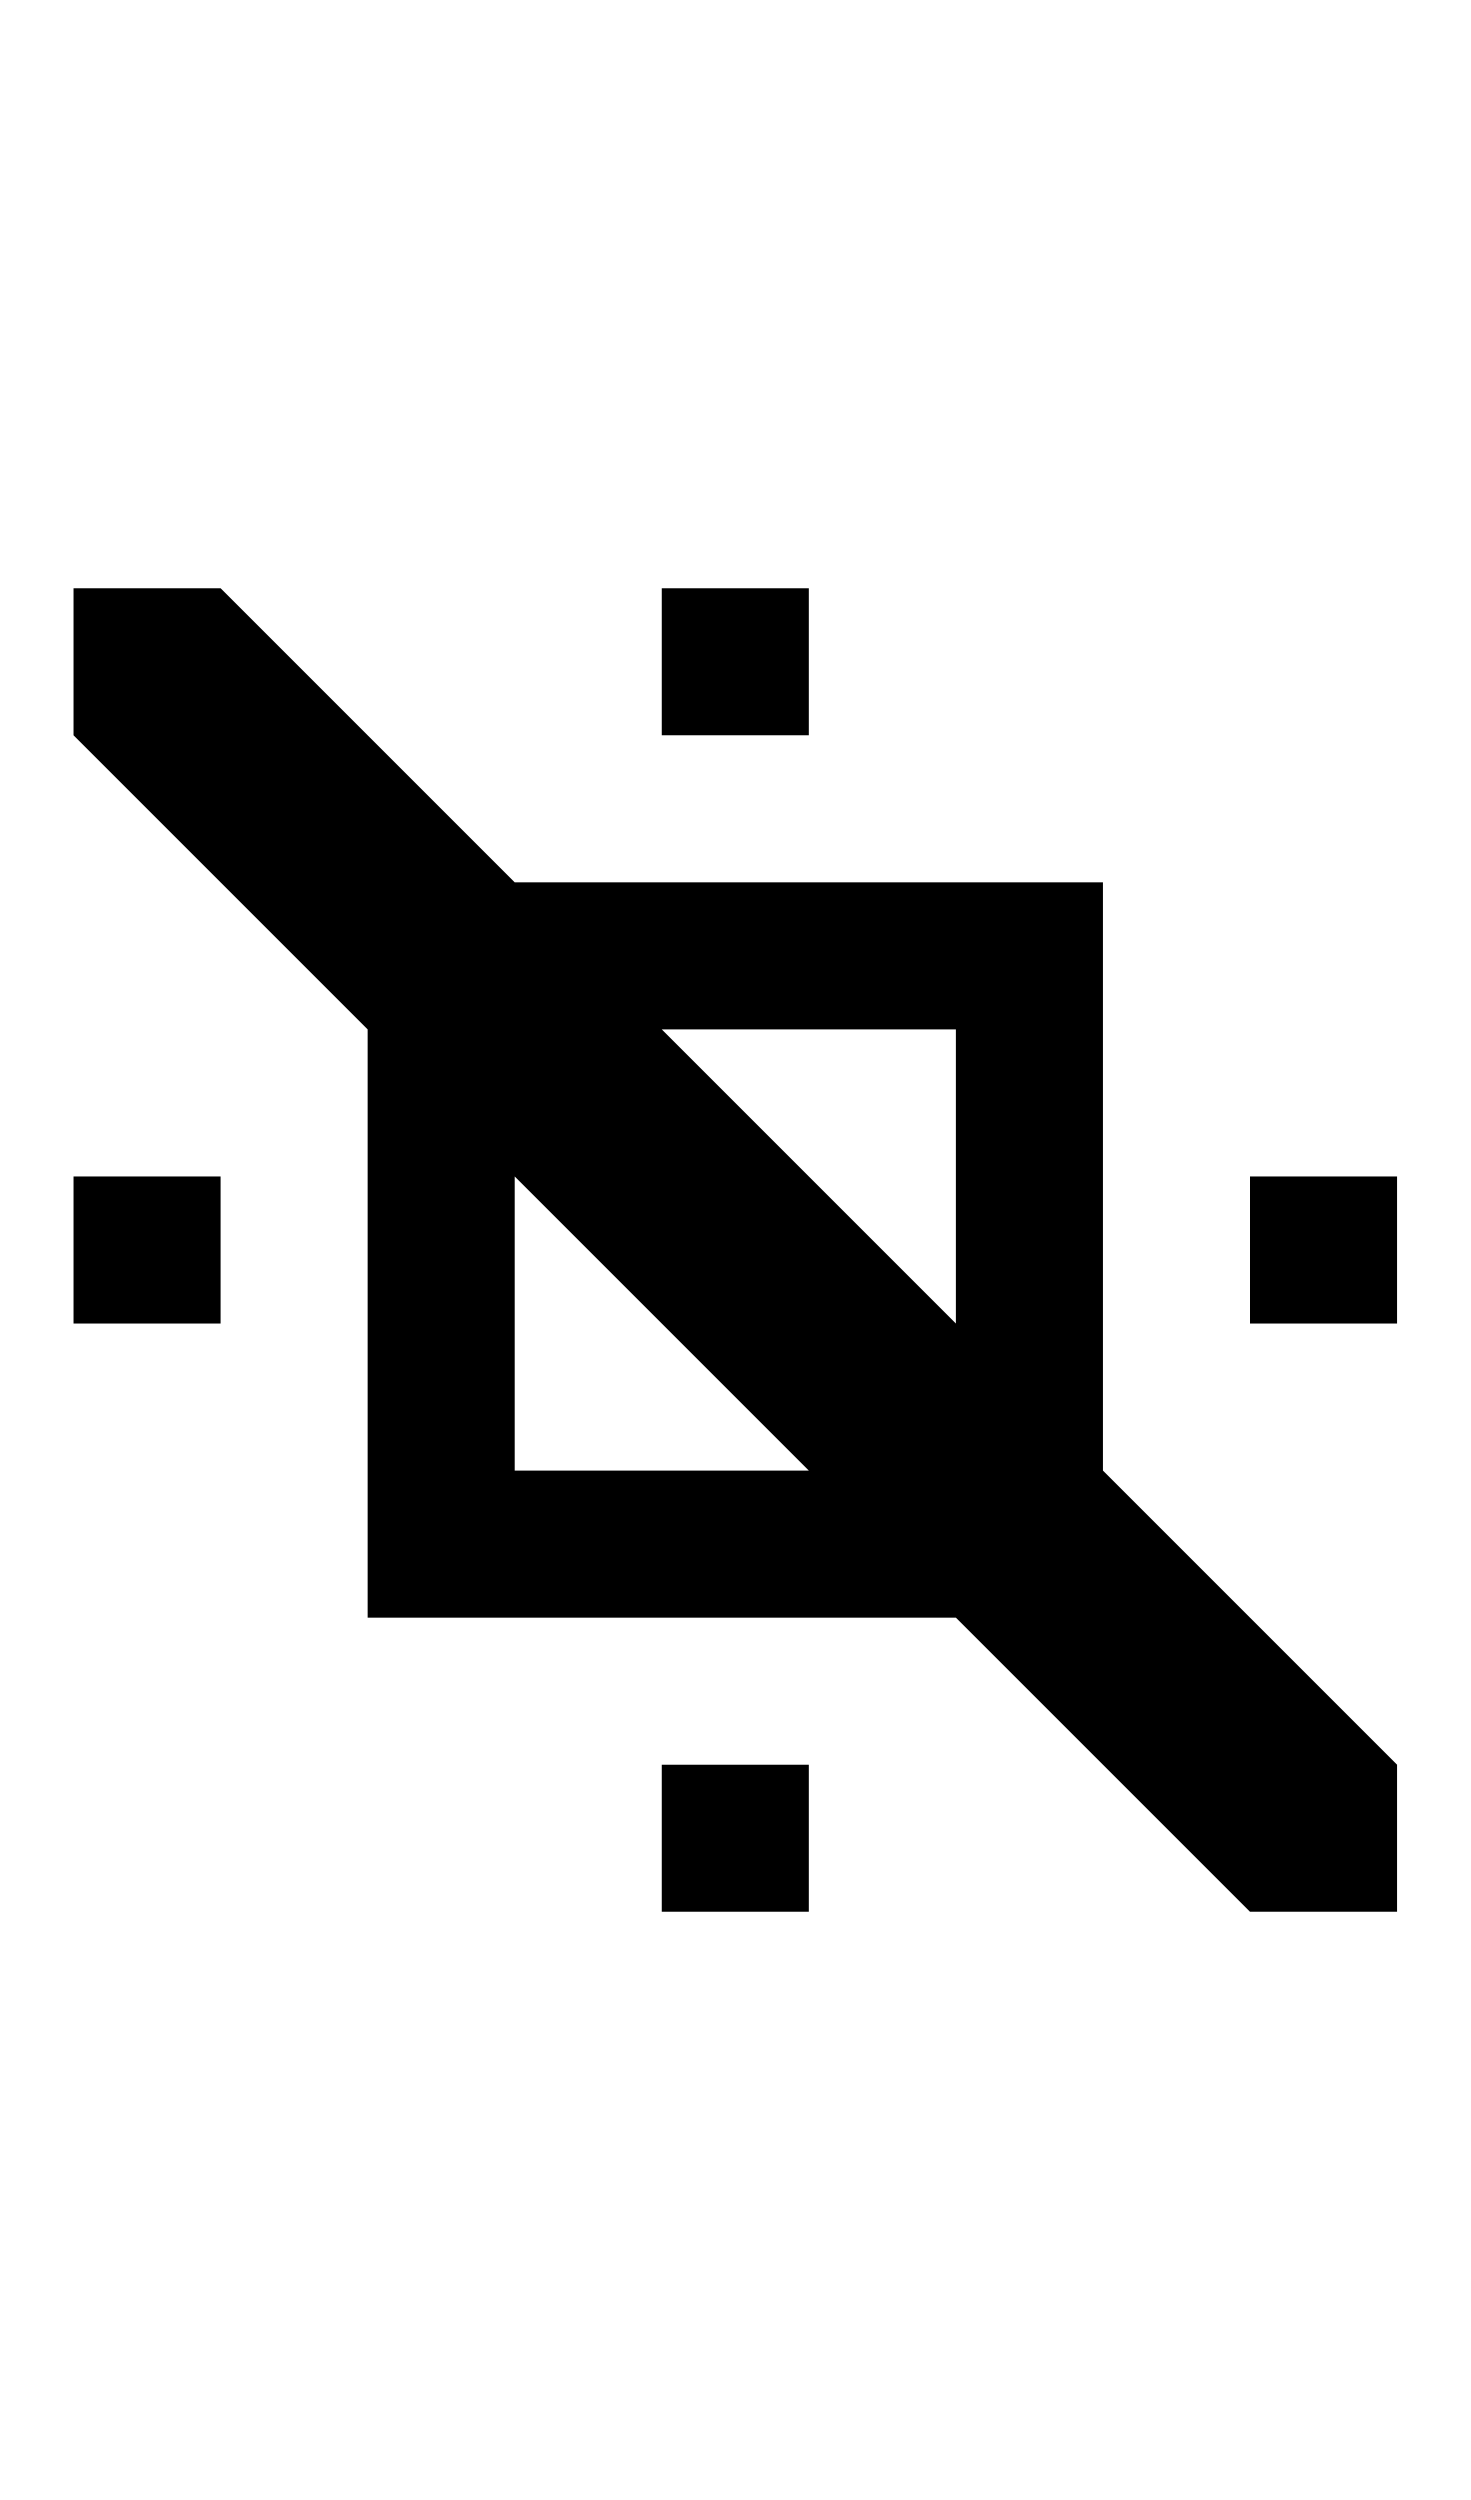
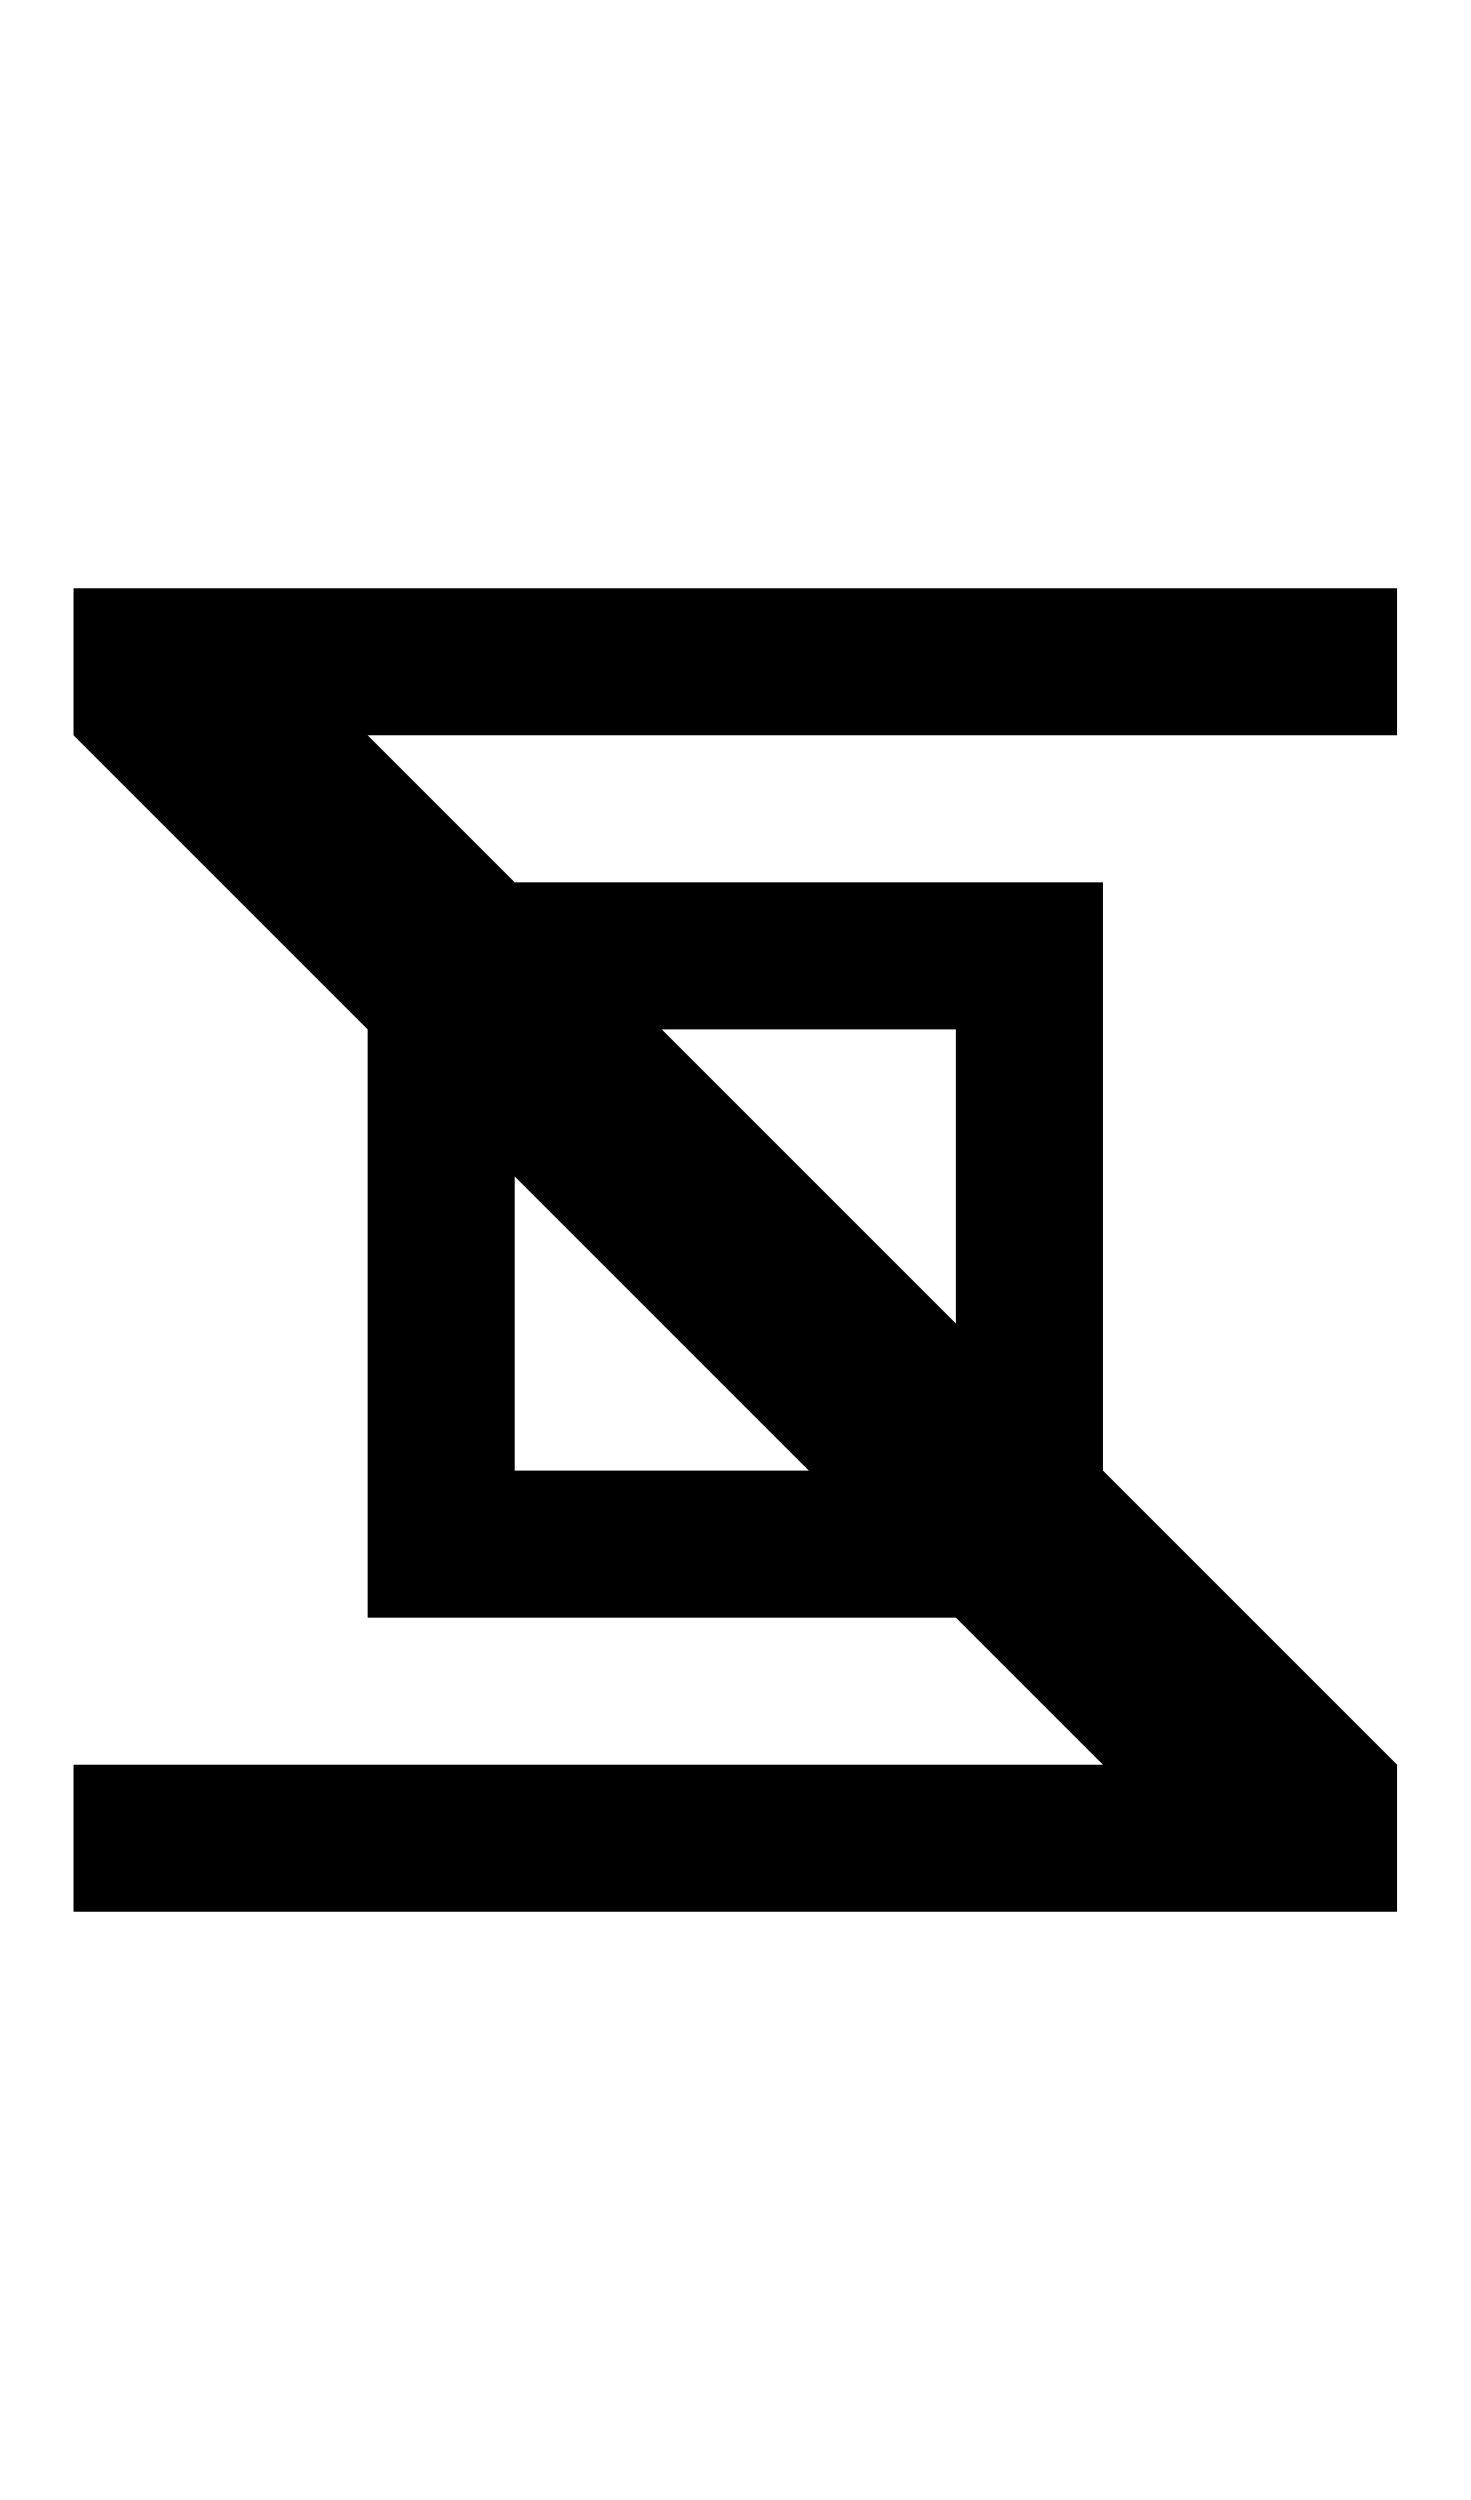
- <svg xmlns="http://www.w3.org/2000/svg" width="500" height="850" version="1.1" id="svg3">
-   <defs id="defs3" />
-   <path id="path1" d="M 25 200 L 25 250 L 125 350 L 125 550 L 175 550 L 325 550 L 425 650 L 475 650 L 475 600 L 375 500 L 375 350 L 375 300 L 325 300 L 175 300 L 75 200 L 25 200 z M 225 200 L 225 250 L 275 250 L 275 200 L 225 200 z M 225 350 L 325 350 L 325 450 L 225 350 z M 25 400 L 25 450 L 75 450 L 75 400 L 25 400 z M 175 400 L 275 500 L 175 500 L 175 400 z M 425 400 L 425 450 L 475 450 L 475 400 L 425 400 z M 225 600 L 225 650 L 275 650 L 275 600 L 225 600 z " />
+ <svg xmlns="http://www.w3.org/2000/svg" width="500" height="850">
+   <path d="M 25 200 L 25 250 L 125 350 L 125 550 L 175 550 L 325 550 L 375 600 L 75 600 L 25 600 L 25 650 L 425 650 L 475 650 L 475 600 L 375 500 L 375 350 L 375 300 L 325 300 L 175 300 L 125 250 L 425 250 L 475 250 L 475 200 L 425 200 L 75 200 L 25 200 z M 225 350 L 325 350 L 325 450 L 225 350 z M 175 400 L 275 500 L 175 500 L 175 400 z " />
</svg>
